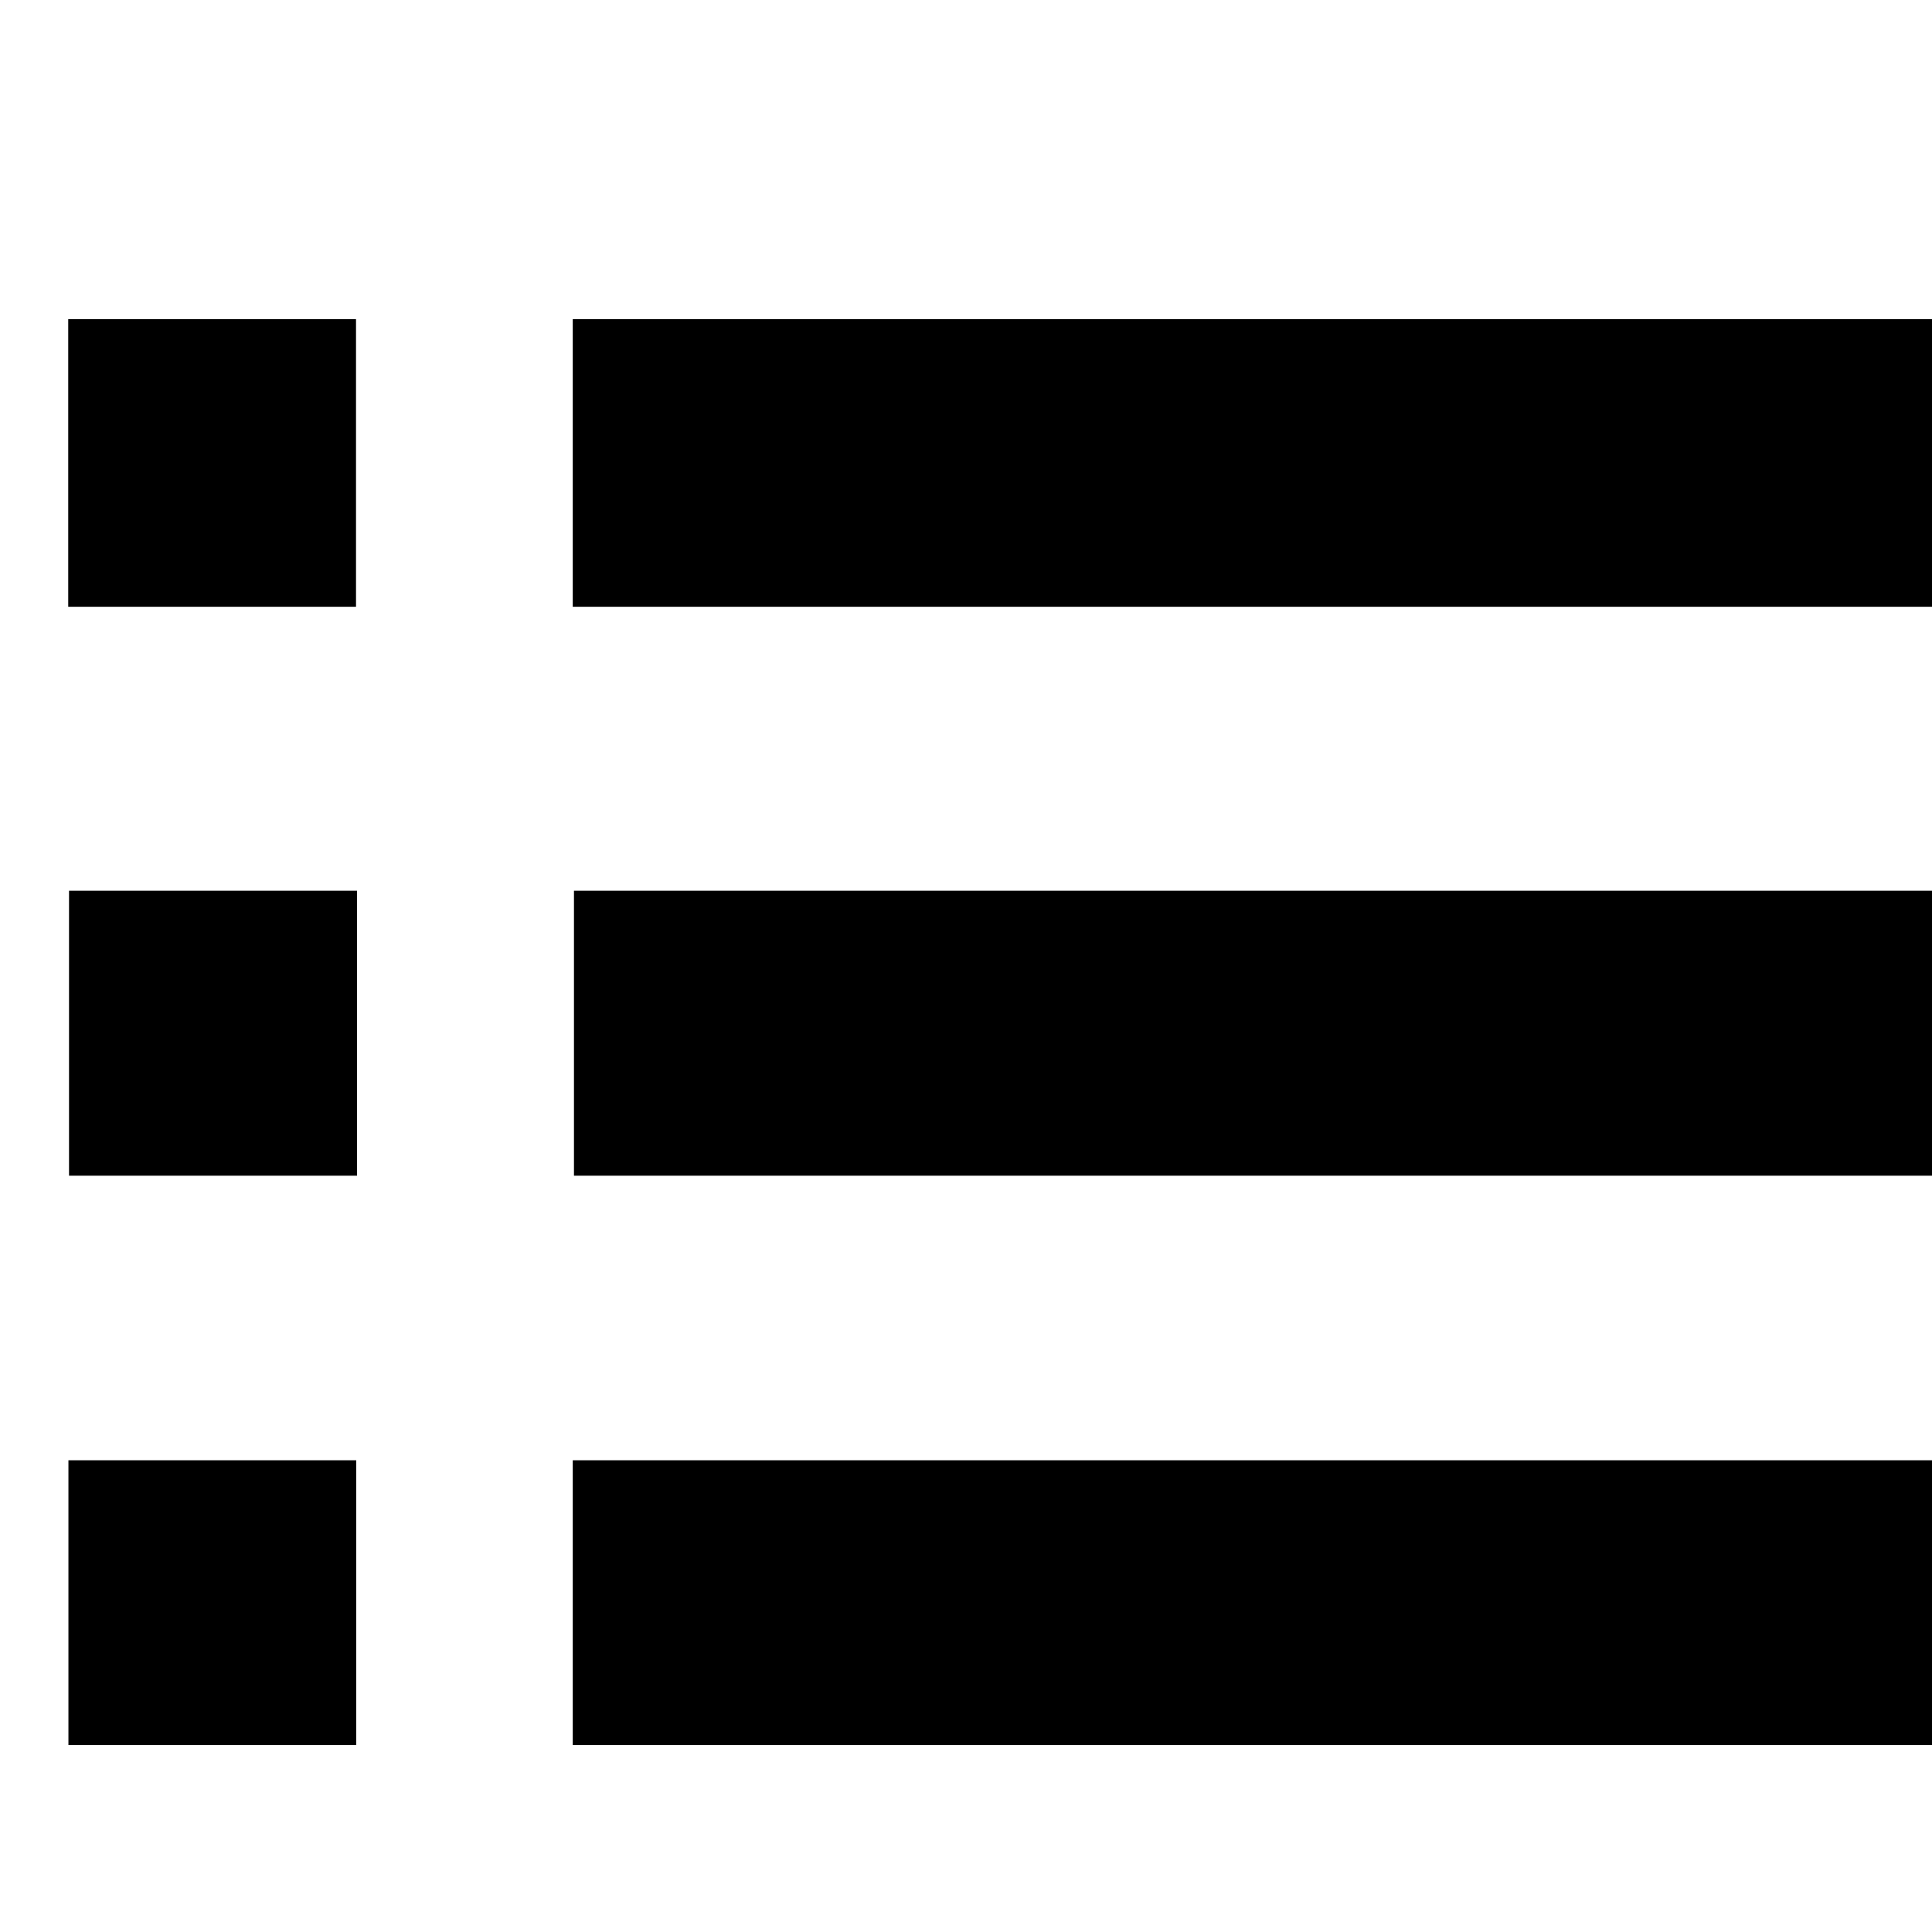
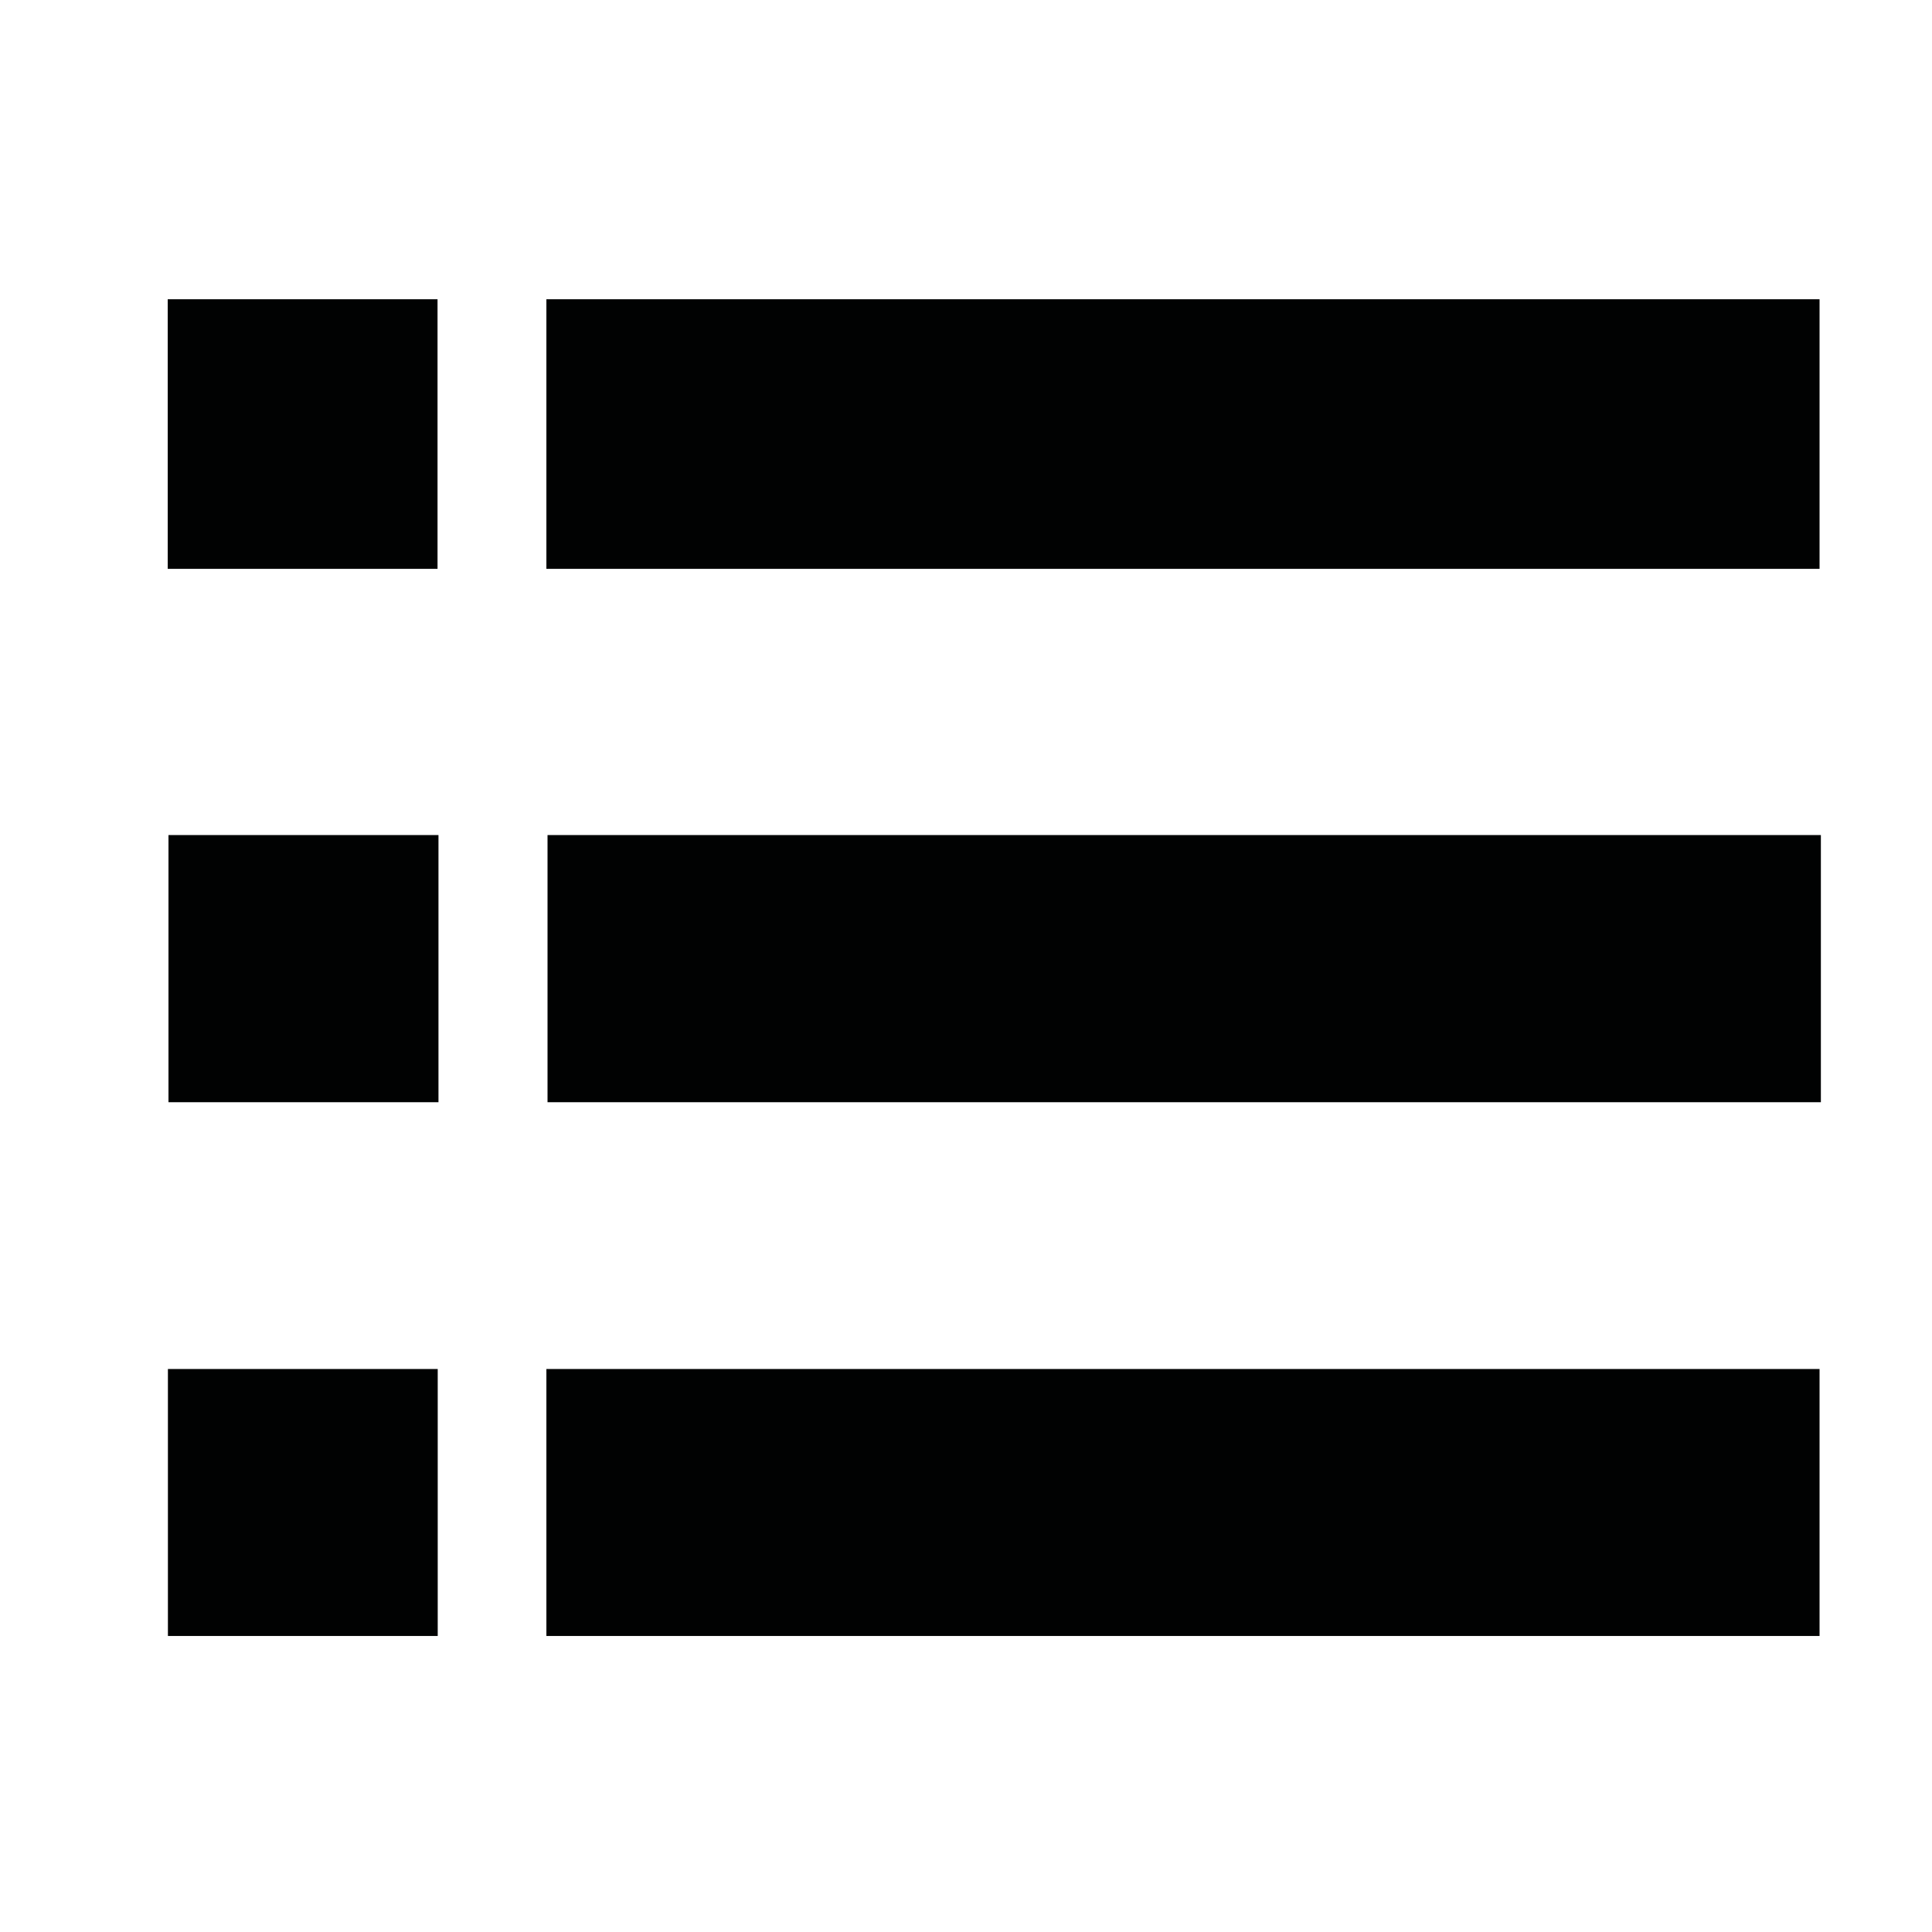
- <svg xmlns="http://www.w3.org/2000/svg" version="1.1" id="Layer_1" x="0px" y="0px" width="960px" height="960px" viewBox="0 0 960 960" style="enable-background:new 0 0 960 960;" xml:space="preserve">
+ <svg xmlns="http://www.w3.org/2000/svg" version="1.1" id="Layer_1" x="0px" y="0px" viewBox="0 0 1024 1024" style="enable-background:new 0 0 1024 1024;" xml:space="preserve">
+   <style type="text/css">
+ 	.st0{fill:#010202;}
+ </style>
  <g>
    <g>
-       <path fill="010202" d="M989.4,158.6H284.6v142.9h704.8V158.6L989.4,158.6z M285.2,442.6v141.6h704.9V442.6H285.2z M284.6,867.1    h704.8V725.6H284.6V867.1z M176.9,158.6h-143v142.9h143V158.6L176.9,158.6z M34.3,584.2h143.1V442.6H34.3V584.2z M34,867.1h143    V725.6H34V867.1L34,867.1z" />
+       <path class="st0" d="M964.4,158.6H289.6v142.9h674.8V158.6L964.4,158.6z M290.2,442.6v141.6h674.9V442.6H290.2z M289.6,867.1    h674.8V725.6H289.6V867.1z M231.9,158.6h-143v142.9h143V158.6L231.9,158.6z M89.3,584.2h143.1V442.6H89.3V584.2z M89,867.1h143    V725.6H89V867.1L89,867.1z" />
    </g>
  </g>
</svg>
